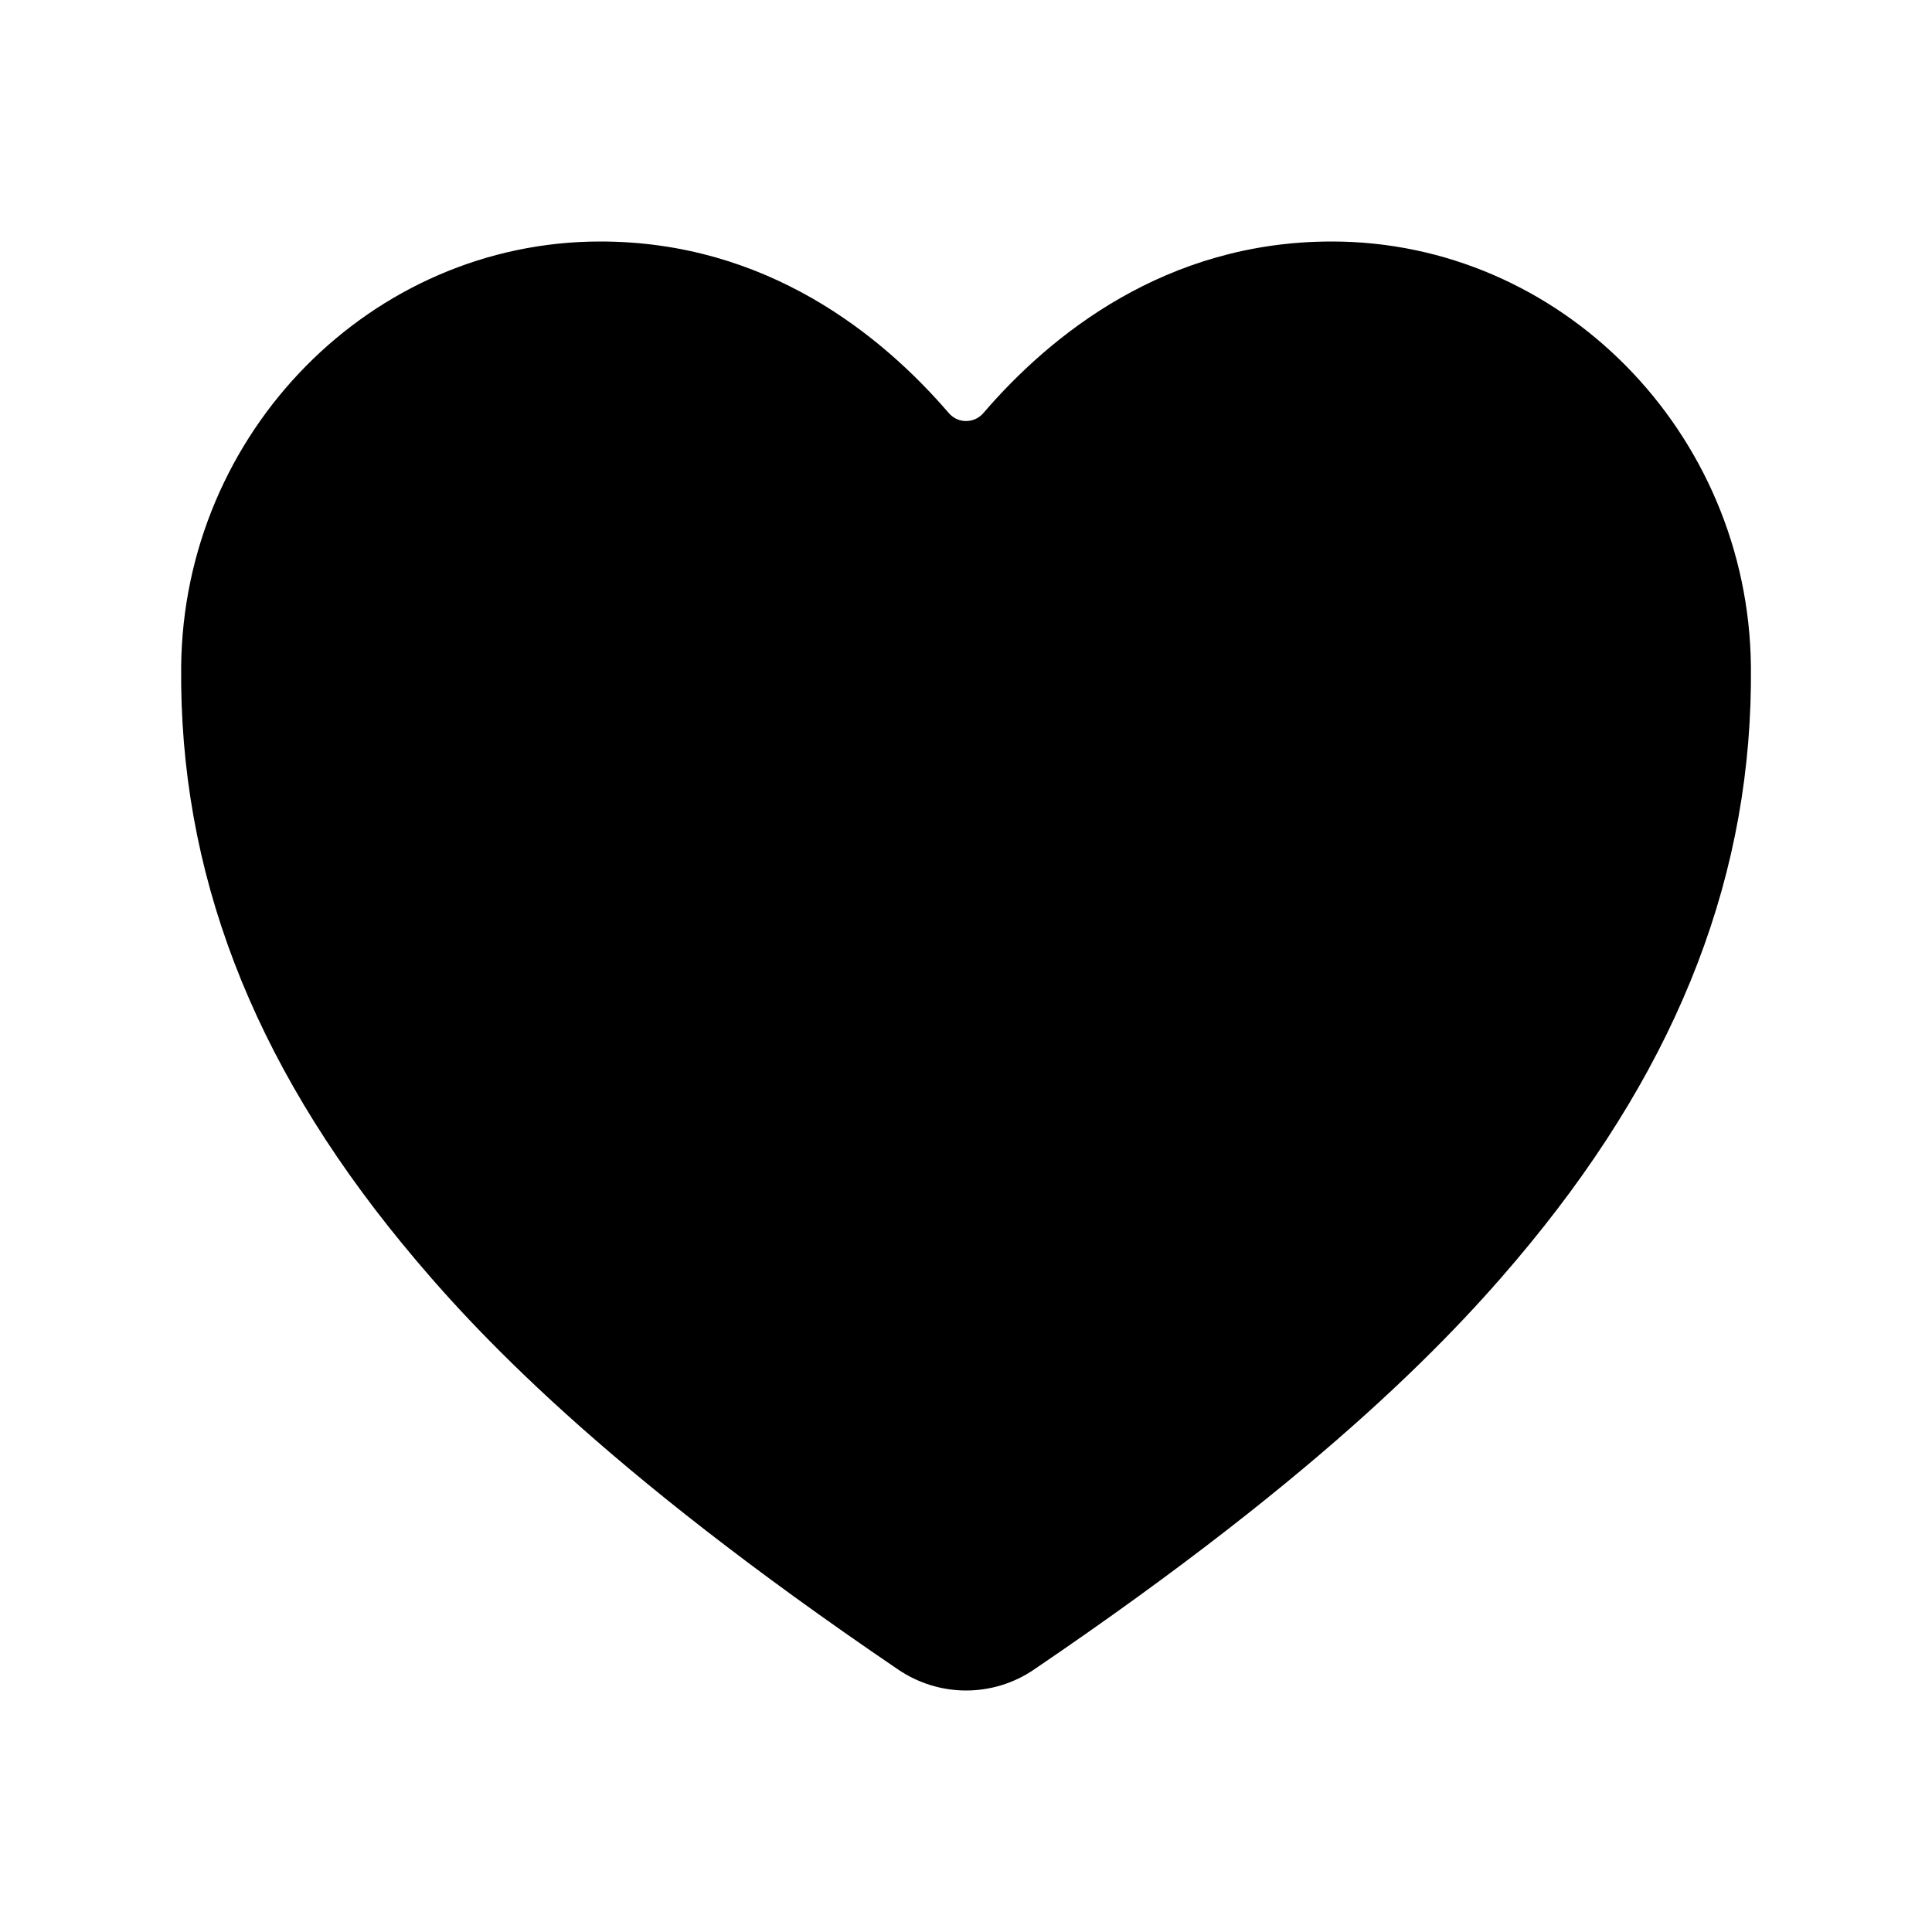
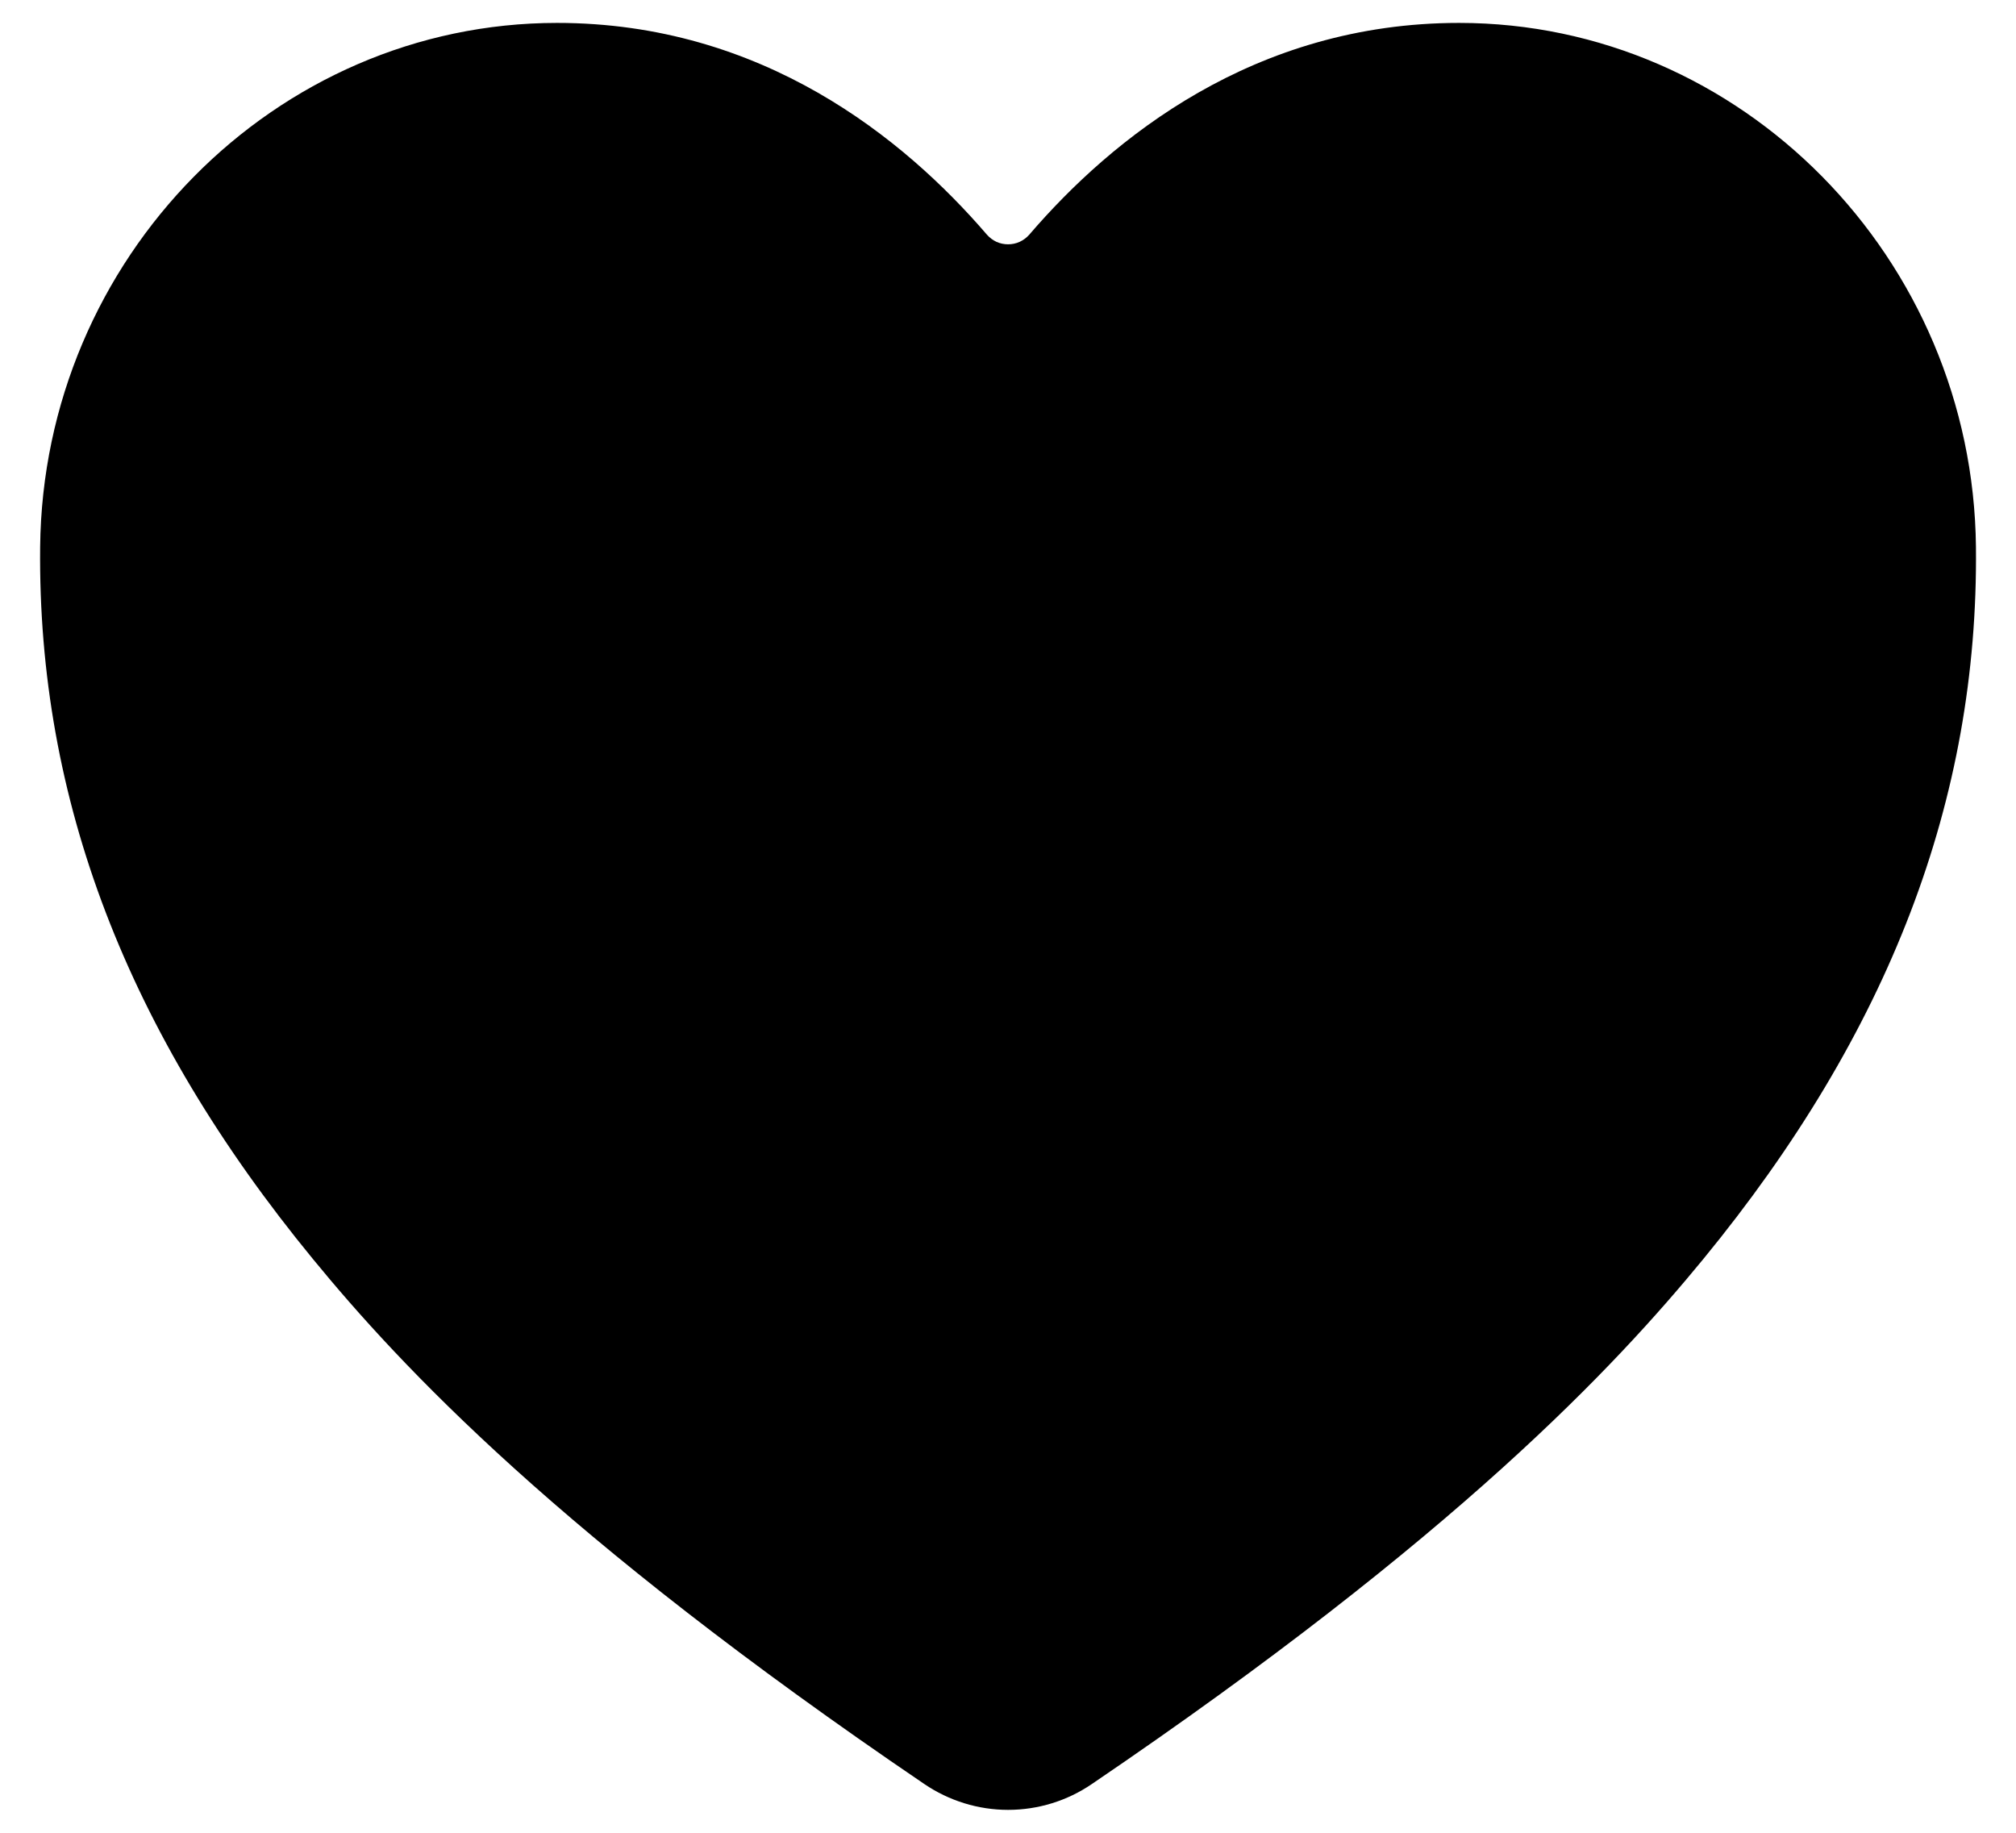
- <svg xmlns="http://www.w3.org/2000/svg" width="26" height="26" viewBox="0 0 26 26" fill="none">
-   <path d="M13.001 22.75C12.675 22.75 12.356 22.651 12.087 22.468C8.096 19.759 6.368 17.901 5.415 16.739C3.383 14.264 2.411 11.722 2.438 8.97C2.47 5.816 5.001 3.25 8.079 3.25C10.318 3.25 11.868 4.511 12.771 5.562C12.8 5.594 12.835 5.621 12.874 5.639C12.914 5.657 12.957 5.666 13.001 5.666C13.044 5.666 13.088 5.657 13.127 5.639C13.167 5.621 13.202 5.594 13.231 5.562C14.134 4.51 15.684 3.25 17.923 3.25C21.001 3.25 23.531 5.816 23.563 8.97C23.591 11.723 22.617 14.265 20.587 16.74C19.634 17.901 17.906 19.759 13.915 22.468C13.646 22.652 13.327 22.75 13.001 22.75Z" fill="black" />
+ <svg xmlns="http://www.w3.org/2000/svg" width="22" height="20" viewBox="0 0 22 20" fill="none">
+   <path d="M11.001 19.75C10.675 19.75 10.356 19.651 10.087 19.468C6.096 16.759 4.368 14.901 3.415 13.739C1.383 11.264 0.411 8.722 0.438 5.97C0.47 2.816 3.001 0.25 6.079 0.25C8.318 0.25 9.868 1.511 10.771 2.562C10.8 2.594 10.835 2.621 10.874 2.639C10.914 2.657 10.957 2.666 11.001 2.666C11.044 2.666 11.088 2.657 11.127 2.639C11.167 2.621 11.202 2.594 11.231 2.562C12.134 1.51 13.684 0.25 15.923 0.25C19.001 0.25 21.531 2.816 21.563 5.97C21.591 8.723 20.617 11.265 18.587 13.74C17.634 14.901 15.906 16.759 11.915 19.468C11.646 19.652 11.327 19.75 11.001 19.75V19.75Z" fill="black" />
</svg>
